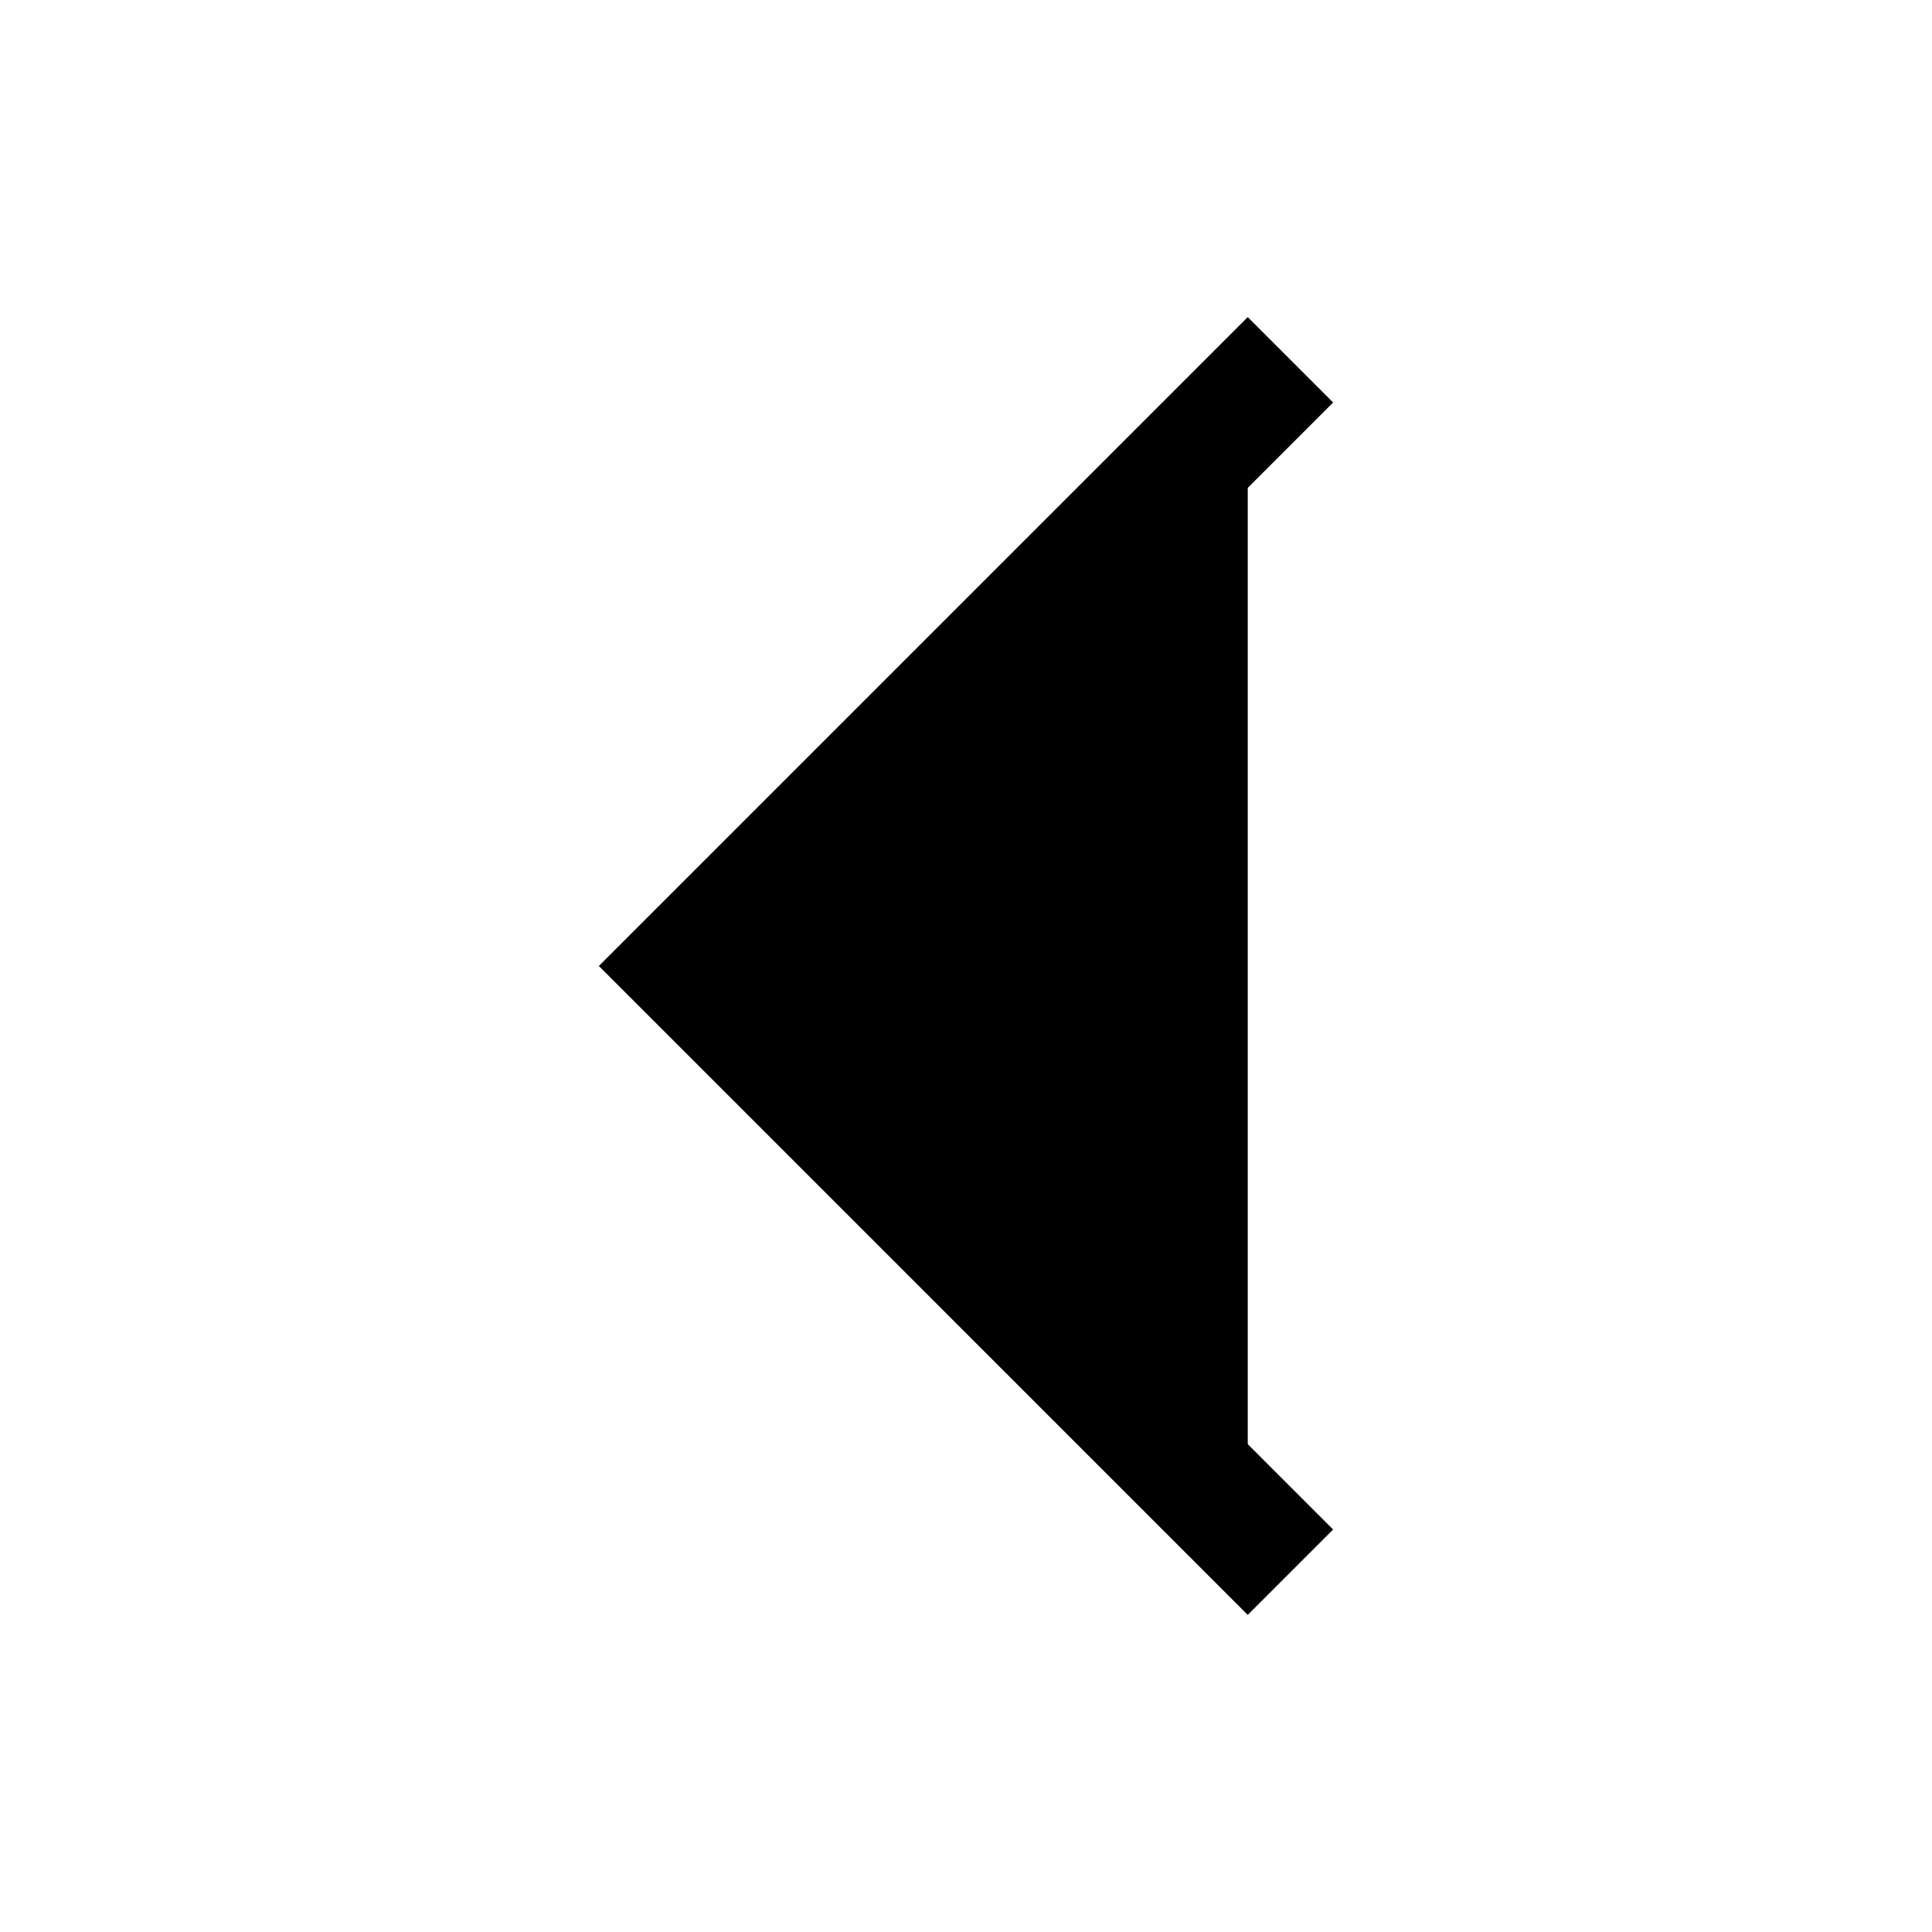
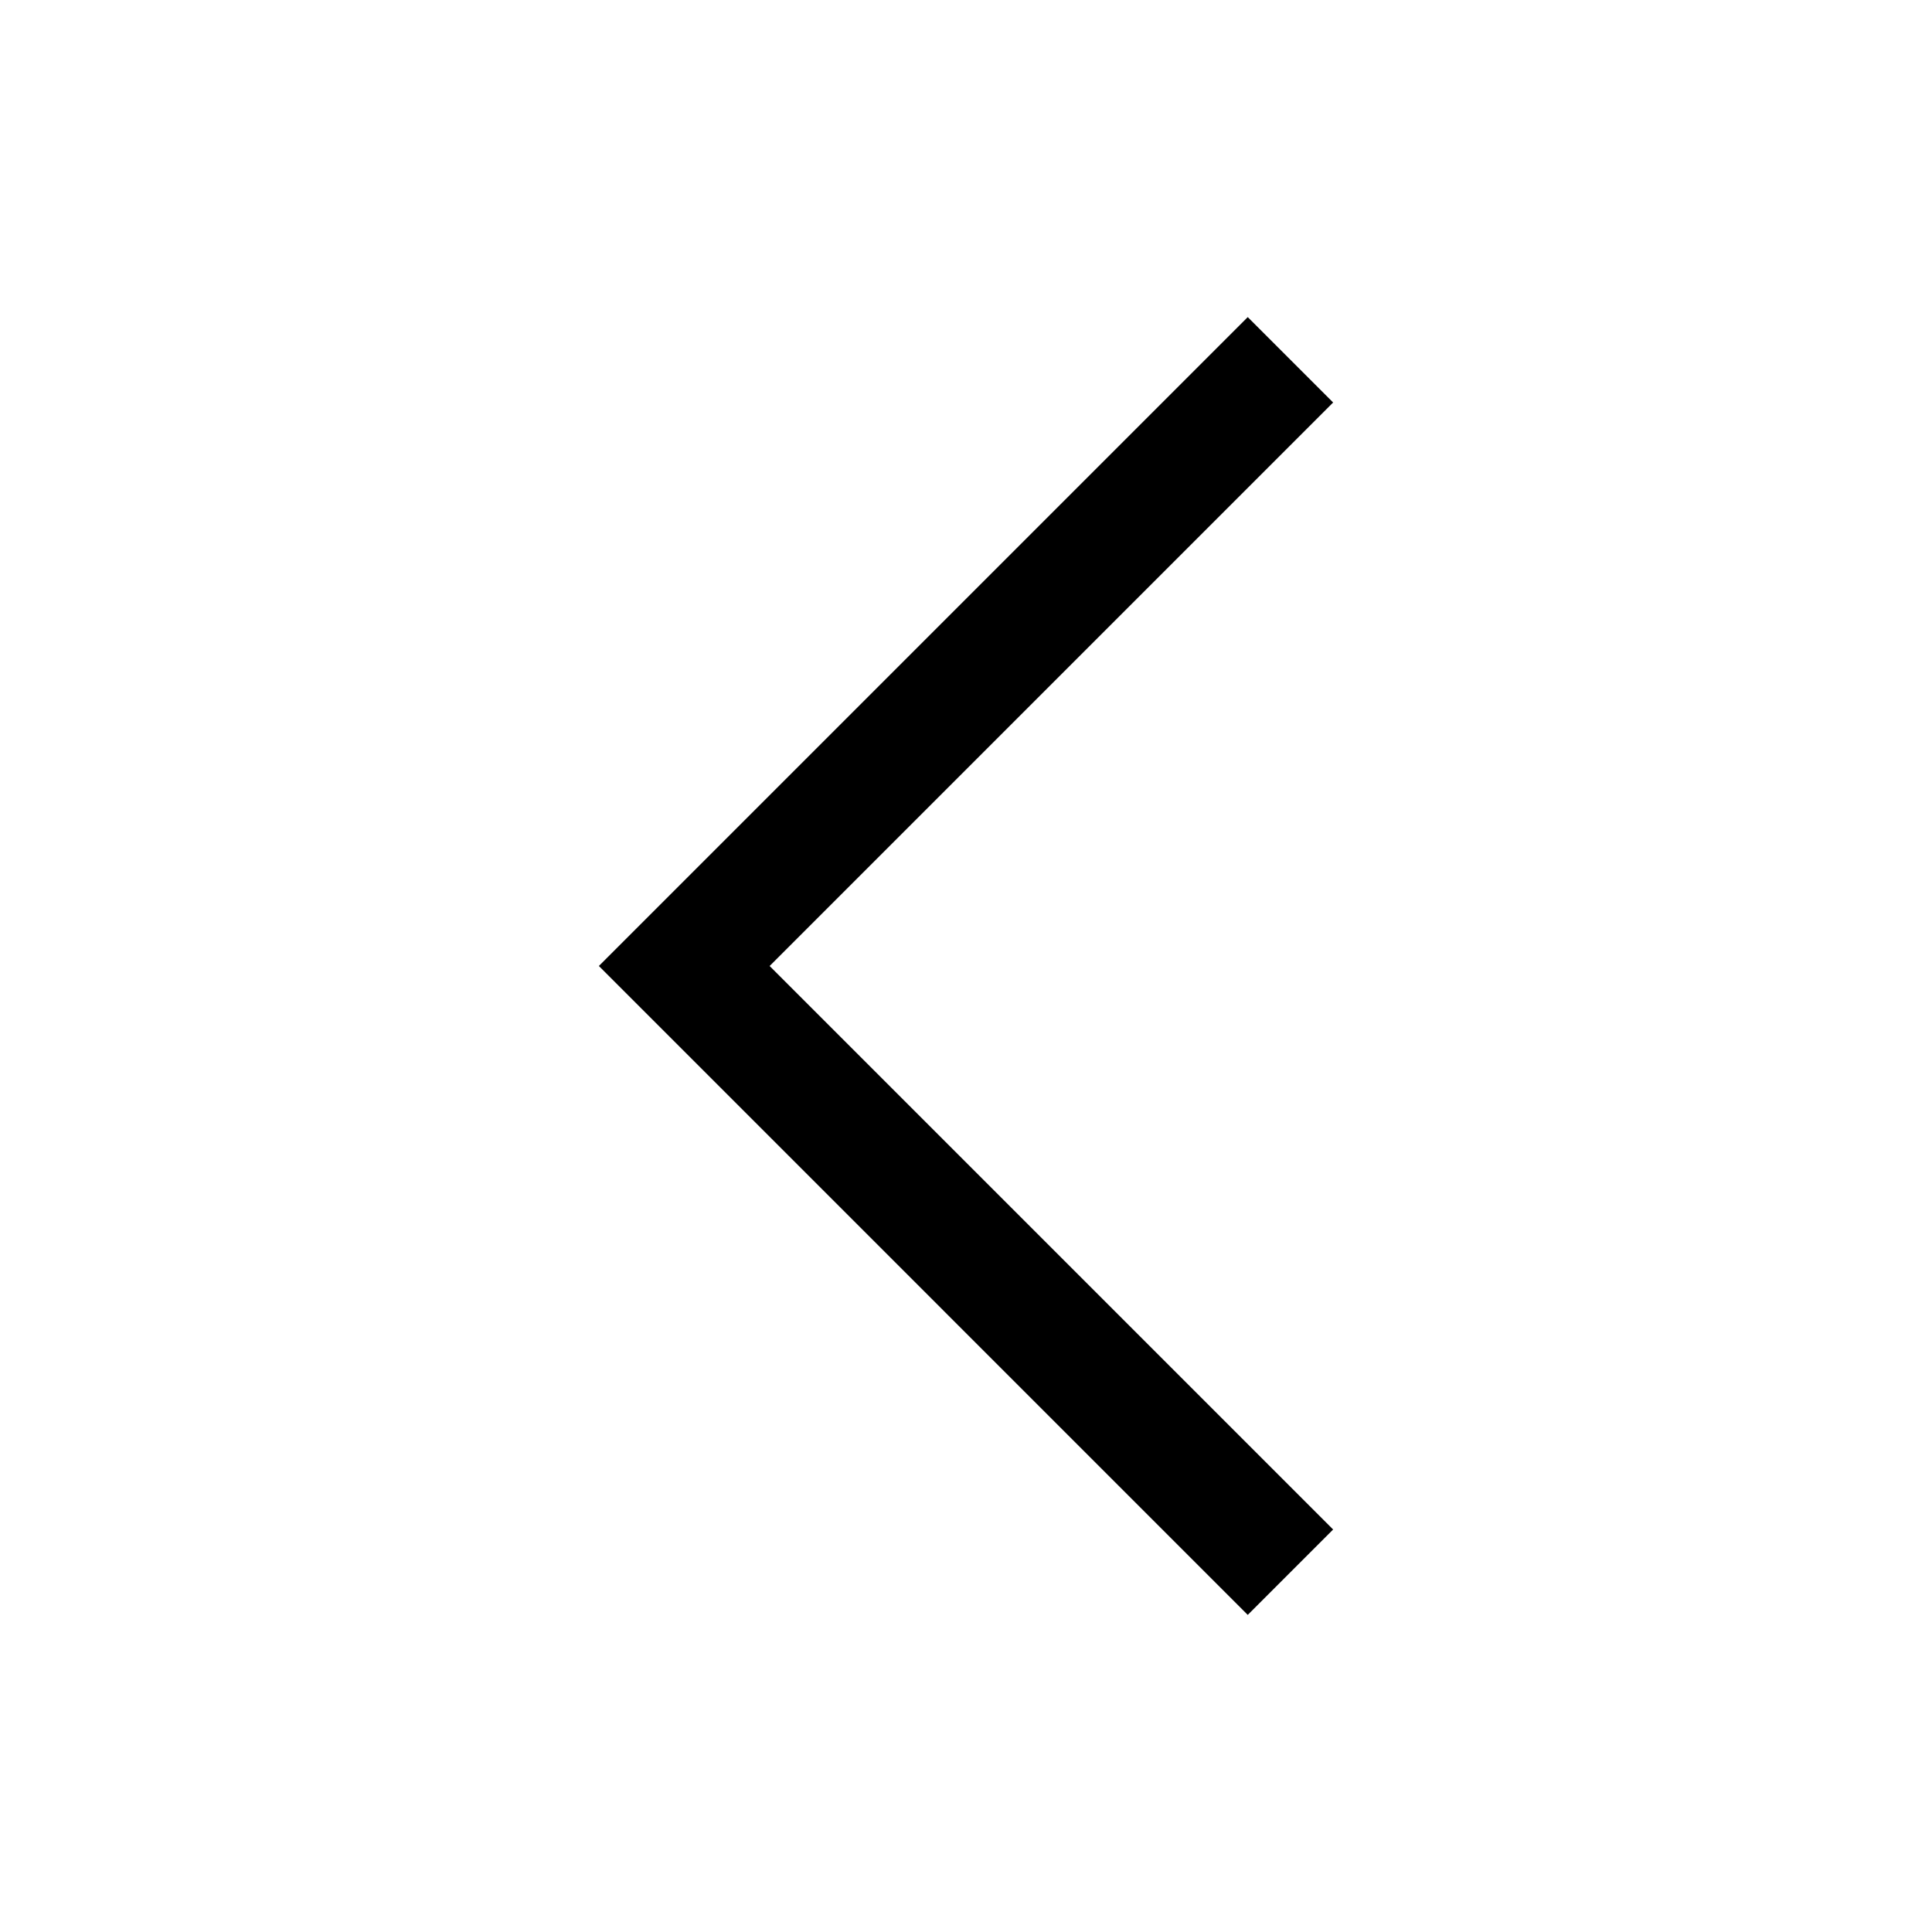
- <svg xmlns="http://www.w3.org/2000/svg" width="24" height="24" viewBox="0 0 24 24" fill="currentColor">
+ <svg xmlns="http://www.w3.org/2000/svg" width="24" height="24" viewBox="0 0 24 24" fill="none">
  <path d="M15.5 19L8.5 12L15.5 5" stroke="currentColor" stroke-width="1.5" stroke-linecap="square" />
</svg>
